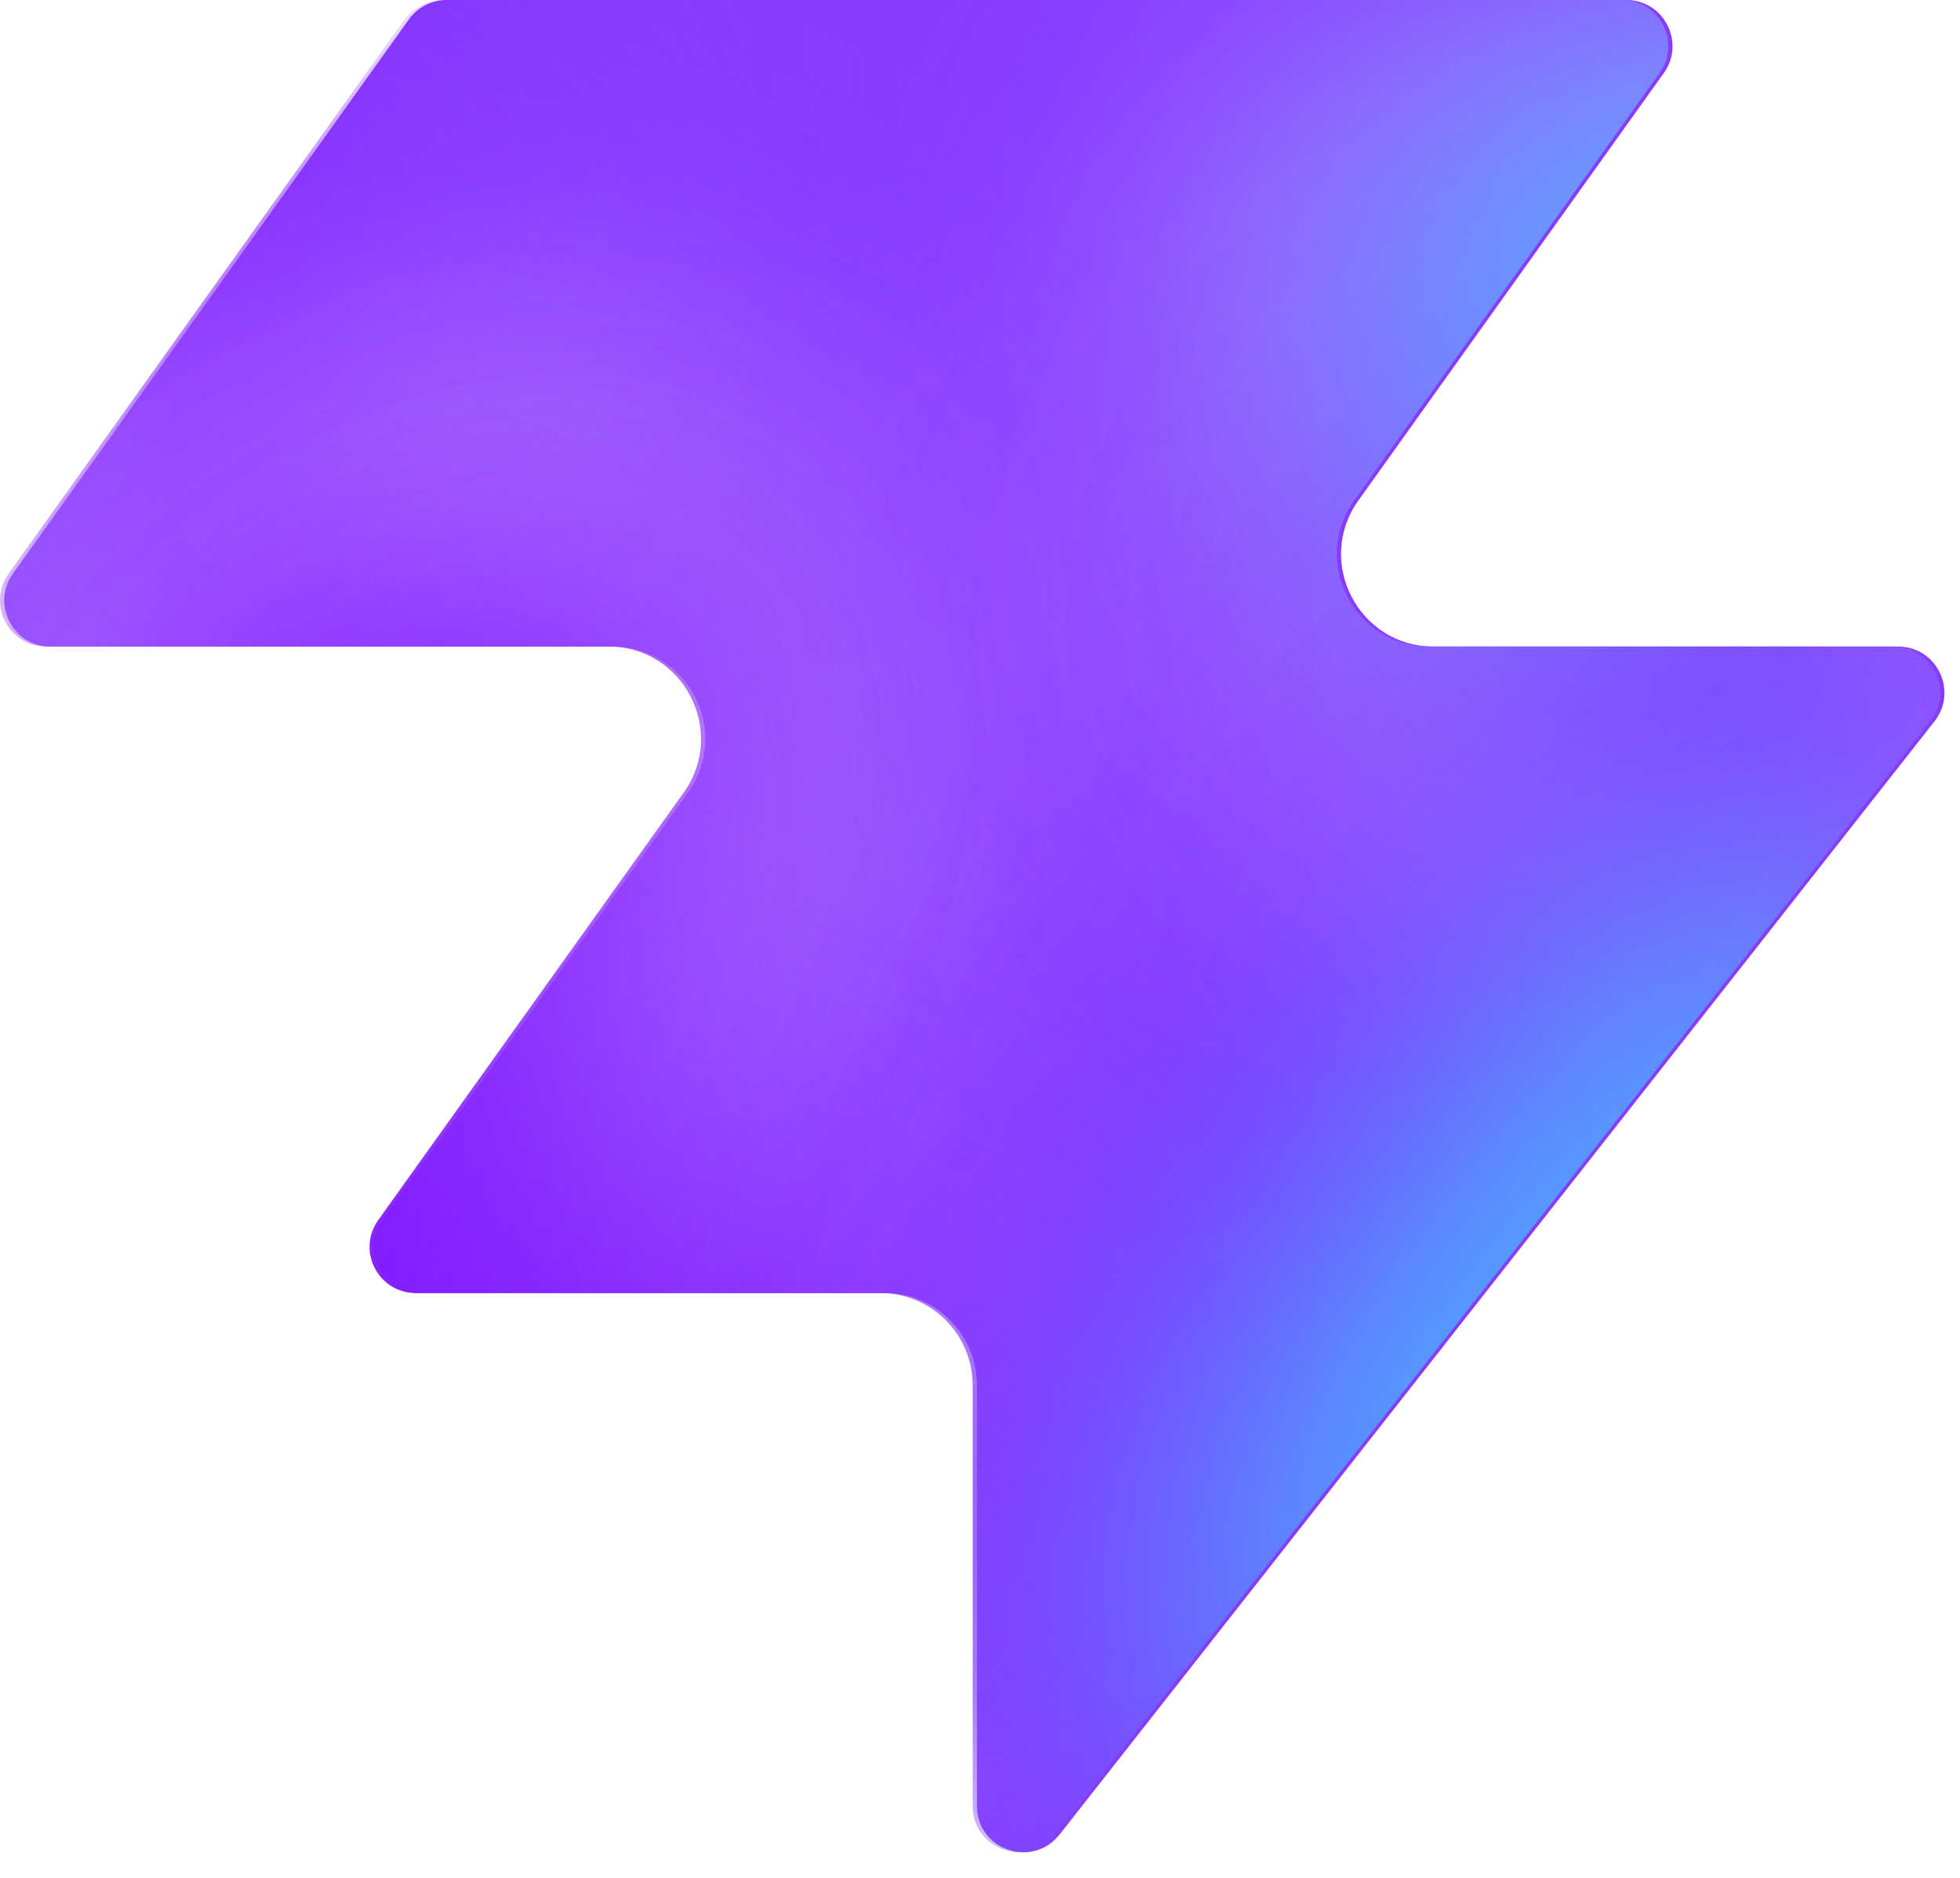
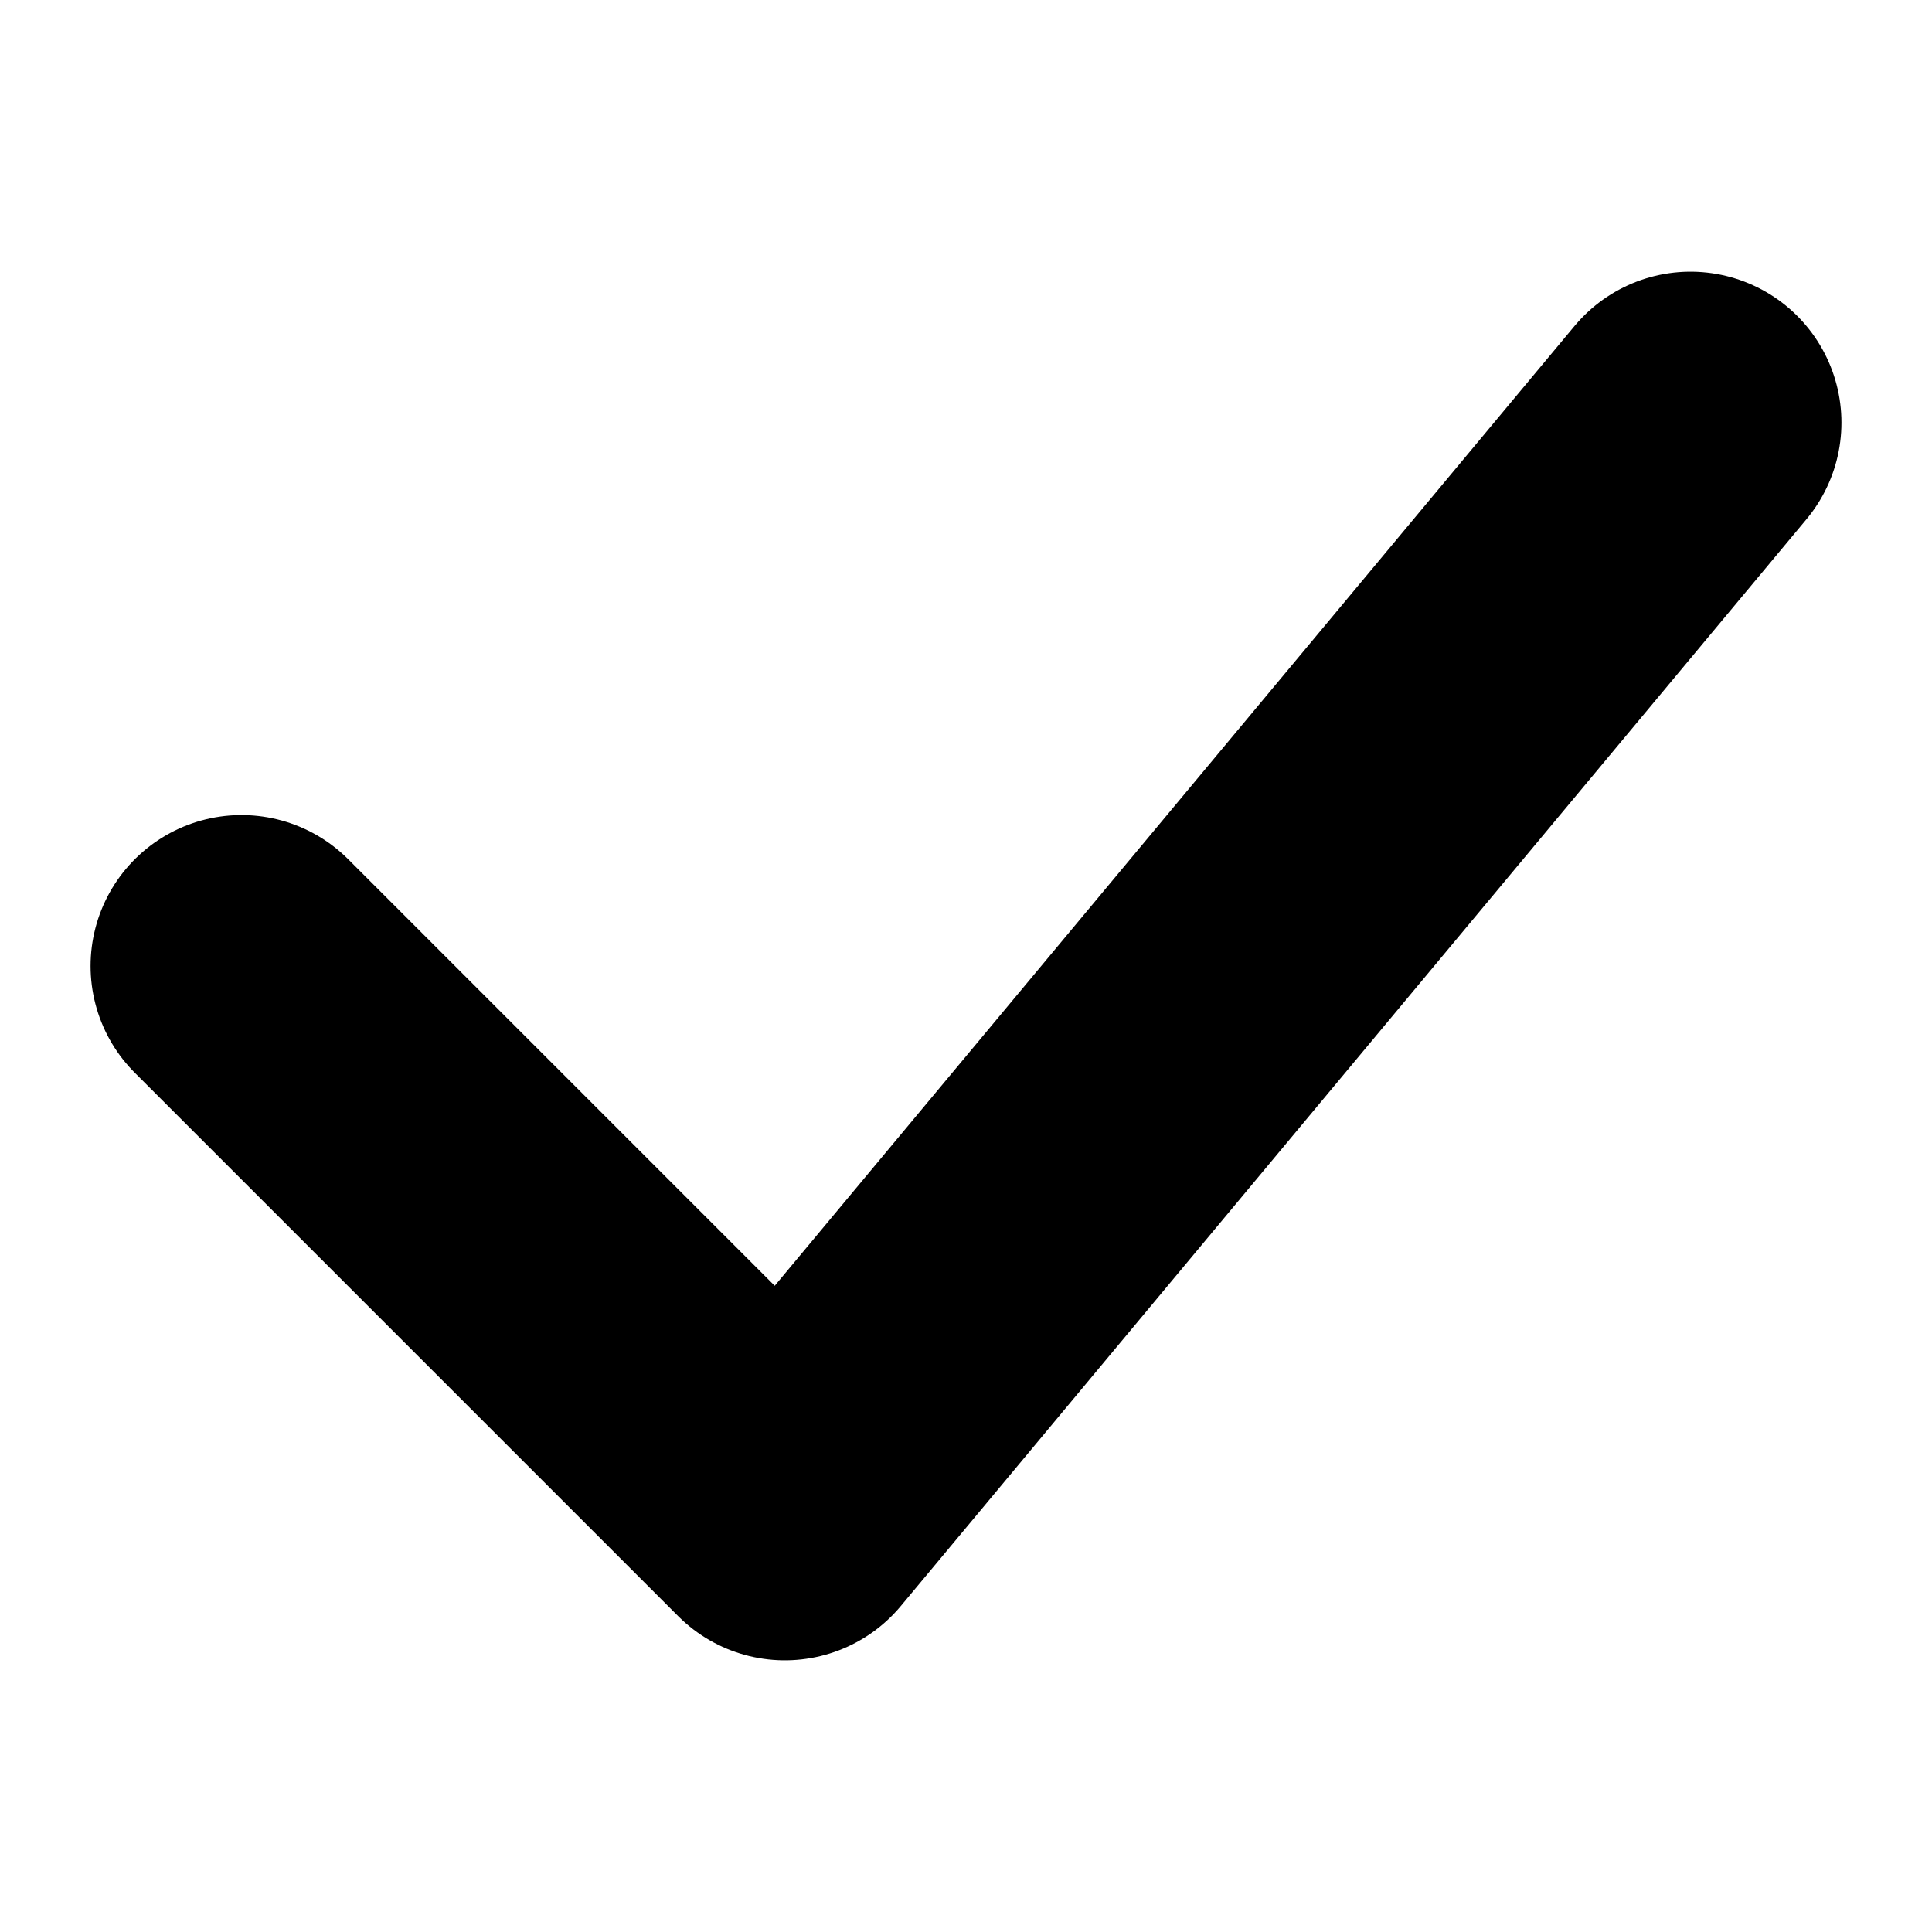
- <svg xmlns="http://www.w3.org/2000/svg" width="48" height="46" fill="none" viewBox="0 0 48 46">
-   <path fill="#863bff" d="M25.946 44.938c-.664.845-2.021.375-2.021-.698V33.937a2.26 2.26 0 0 0-2.262-2.262H10.287c-.92 0-1.456-1.04-.92-1.788l7.48-10.471c1.07-1.497 0-3.578-1.842-3.578H1.237c-.92 0-1.456-1.04-.92-1.788L10.013.474c.214-.297.556-.474.92-.474h28.894c.92 0 1.456 1.04.92 1.788l-7.48 10.471c-1.07 1.498 0 3.579 1.842 3.579h11.377c.943 0 1.473 1.088.89 1.83L25.947 44.94z" style="fill:#863bff;fill:color(display-p3 .525 .23 1);fill-opacity:1" />
-   <mask id="a" width="48" height="46" x="0" y="0" maskUnits="userSpaceOnUse" style="mask-type:alpha">
-     <path fill="#000" d="M25.842 44.938c-.664.844-2.021.375-2.021-.698V33.937a2.26 2.26 0 0 0-2.262-2.262H10.183c-.92 0-1.456-1.04-.92-1.788l7.48-10.471c1.07-1.498 0-3.579-1.842-3.579H1.133c-.92 0-1.456-1.04-.92-1.787L9.91.473c.214-.297.556-.474.92-.474h28.894c.92 0 1.456 1.04.92 1.788l-7.48 10.471c-1.07 1.498 0 3.578 1.842 3.578h11.377c.943 0 1.473 1.088.89 1.832L25.843 44.94z" style="fill:#000;fill-opacity:1" />
-   </mask>
-   <g mask="url(#a)">
-     <g filter="url(#b)">
-       <ellipse cx="5.508" cy="14.704" fill="#ede6ff" rx="5.508" ry="14.704" style="fill:#ede6ff;fill:color(display-p3 .927 .903 1);fill-opacity:1" transform="matrix(.00324 1 1 -.00324 -4.47 31.516)" />
-     </g>
-     <g filter="url(#c)">
-       <ellipse cx="10.399" cy="29.851" fill="#ede6ff" rx="10.399" ry="29.851" style="fill:#ede6ff;fill:color(display-p3 .927 .903 1);fill-opacity:1" transform="matrix(.00324 1 1 -.00324 -39.328 7.883)" />
-     </g>
-     <g filter="url(#d)">
-       <ellipse cx="5.508" cy="30.487" fill="#7e14ff" rx="5.508" ry="30.487" style="fill:#7e14ff;fill:color(display-p3 .492 .077 1);fill-opacity:1" transform="rotate(89.814 -25.913 -14.639)scale(1 -1)" />
-     </g>
-     <g filter="url(#e)">
-       <ellipse cx="5.508" cy="30.599" fill="#7e14ff" rx="5.508" ry="30.599" style="fill:#7e14ff;fill:color(display-p3 .492 .077 1);fill-opacity:1" transform="rotate(89.814 -32.644 -3.334)scale(1 -1)" />
-     </g>
-     <g filter="url(#f)">
-       <ellipse cx="5.508" cy="30.599" fill="#7e14ff" rx="5.508" ry="30.599" style="fill:#7e14ff;fill:color(display-p3 .492 .077 1);fill-opacity:1" transform="matrix(.00324 1 1 -.00324 -34.34 30.47)" />
-     </g>
-     <g filter="url(#g)">
-       <ellipse cx="14.072" cy="22.078" fill="#ede6ff" rx="14.072" ry="22.078" style="fill:#ede6ff;fill:color(display-p3 .927 .903 1);fill-opacity:1" transform="rotate(93.35 24.506 48.493)scale(-1 1)" />
-     </g>
-     <g filter="url(#h)">
-       <ellipse cx="3.47" cy="21.501" fill="#7e14ff" rx="3.47" ry="21.501" style="fill:#7e14ff;fill:color(display-p3 .492 .077 1);fill-opacity:1" transform="rotate(89.009 28.708 47.59)scale(-1 1)" />
-     </g>
-     <g filter="url(#i)">
-       <ellipse cx="3.47" cy="21.501" fill="#7e14ff" rx="3.47" ry="21.501" style="fill:#7e14ff;fill:color(display-p3 .492 .077 1);fill-opacity:1" transform="rotate(89.009 28.708 47.59)scale(-1 1)" />
-     </g>
-     <g filter="url(#j)">
-       <ellipse cx=".387" cy="8.972" fill="#7e14ff" rx="4.407" ry="29.108" style="fill:#7e14ff;fill:color(display-p3 .492 .077 1);fill-opacity:1" transform="rotate(39.51 .387 8.972)" />
-     </g>
-     <g filter="url(#k)">
-       <ellipse cx="47.523" cy="-6.092" fill="#7e14ff" rx="4.407" ry="29.108" style="fill:#7e14ff;fill:color(display-p3 .492 .077 1);fill-opacity:1" transform="rotate(37.892 47.523 -6.092)" />
-     </g>
-     <g filter="url(#l)">
-       <ellipse cx="41.412" cy="6.333" fill="#47bfff" rx="5.971" ry="9.665" style="fill:#47bfff;fill:color(display-p3 .28 .748 1);fill-opacity:1" transform="rotate(37.892 41.412 6.333)" />
-     </g>
-     <g filter="url(#m)">
-       <ellipse cx="-1.879" cy="38.332" fill="#7e14ff" rx="4.407" ry="29.108" style="fill:#7e14ff;fill:color(display-p3 .492 .077 1);fill-opacity:1" transform="rotate(37.892 -1.88 38.332)" />
-     </g>
-     <g filter="url(#n)">
-       <ellipse cx="-1.879" cy="38.332" fill="#7e14ff" rx="4.407" ry="29.108" style="fill:#7e14ff;fill:color(display-p3 .492 .077 1);fill-opacity:1" transform="rotate(37.892 -1.88 38.332)" />
-     </g>
-     <g filter="url(#o)">
-       <ellipse cx="35.651" cy="29.907" fill="#7e14ff" rx="4.407" ry="29.108" style="fill:#7e14ff;fill:color(display-p3 .492 .077 1);fill-opacity:1" transform="rotate(37.892 35.651 29.907)" />
-     </g>
-     <g filter="url(#p)">
-       <ellipse cx="38.418" cy="32.4" fill="#47bfff" rx="5.971" ry="15.297" style="fill:#47bfff;fill:color(display-p3 .28 .748 1);fill-opacity:1" transform="rotate(37.892 38.418 32.4)" />
-     </g>
-   </g>
-   <defs>
-     <filter id="b" width="60.045" height="41.654" x="-19.77" y="16.149" color-interpolation-filters="sRGB" filterUnits="userSpaceOnUse">
-       <feFlood flood-opacity="0" result="BackgroundImageFix" />
-       <feBlend in="SourceGraphic" in2="BackgroundImageFix" result="shape" />
-       <feGaussianBlur result="effect1_foregroundBlur_2002_17158" stdDeviation="7.659" />
-     </filter>
-     <filter id="c" width="90.34" height="51.437" x="-54.613" y="-7.533" color-interpolation-filters="sRGB" filterUnits="userSpaceOnUse">
-       <feFlood flood-opacity="0" result="BackgroundImageFix" />
-       <feBlend in="SourceGraphic" in2="BackgroundImageFix" result="shape" />
-       <feGaussianBlur result="effect1_foregroundBlur_2002_17158" stdDeviation="7.659" />
-     </filter>
-     <filter id="d" width="79.355" height="29.4" x="-49.64" y="2.03" color-interpolation-filters="sRGB" filterUnits="userSpaceOnUse">
-       <feFlood flood-opacity="0" result="BackgroundImageFix" />
-       <feBlend in="SourceGraphic" in2="BackgroundImageFix" result="shape" />
-       <feGaussianBlur result="effect1_foregroundBlur_2002_17158" stdDeviation="4.596" />
-     </filter>
-     <filter id="e" width="79.579" height="29.4" x="-45.045" y="20.029" color-interpolation-filters="sRGB" filterUnits="userSpaceOnUse">
-       <feFlood flood-opacity="0" result="BackgroundImageFix" />
-       <feBlend in="SourceGraphic" in2="BackgroundImageFix" result="shape" />
-       <feGaussianBlur result="effect1_foregroundBlur_2002_17158" stdDeviation="4.596" />
-     </filter>
-     <filter id="f" width="79.579" height="29.4" x="-43.513" y="21.178" color-interpolation-filters="sRGB" filterUnits="userSpaceOnUse">
-       <feFlood flood-opacity="0" result="BackgroundImageFix" />
-       <feBlend in="SourceGraphic" in2="BackgroundImageFix" result="shape" />
-       <feGaussianBlur result="effect1_foregroundBlur_2002_17158" stdDeviation="4.596" />
-     </filter>
-     <filter id="g" width="74.749" height="58.852" x="15.756" y="-17.901" color-interpolation-filters="sRGB" filterUnits="userSpaceOnUse">
-       <feFlood flood-opacity="0" result="BackgroundImageFix" />
-       <feBlend in="SourceGraphic" in2="BackgroundImageFix" result="shape" />
-       <feGaussianBlur result="effect1_foregroundBlur_2002_17158" stdDeviation="7.659" />
-     </filter>
-     <filter id="h" width="61.377" height="25.362" x="23.548" y="2.284" color-interpolation-filters="sRGB" filterUnits="userSpaceOnUse">
-       <feFlood flood-opacity="0" result="BackgroundImageFix" />
-       <feBlend in="SourceGraphic" in2="BackgroundImageFix" result="shape" />
-       <feGaussianBlur result="effect1_foregroundBlur_2002_17158" stdDeviation="4.596" />
-     </filter>
-     <filter id="i" width="61.377" height="25.362" x="23.548" y="2.284" color-interpolation-filters="sRGB" filterUnits="userSpaceOnUse">
-       <feFlood flood-opacity="0" result="BackgroundImageFix" />
-       <feBlend in="SourceGraphic" in2="BackgroundImageFix" result="shape" />
-       <feGaussianBlur result="effect1_foregroundBlur_2002_17158" stdDeviation="4.596" />
-     </filter>
-     <filter id="j" width="56.045" height="63.649" x="-27.636" y="-22.853" color-interpolation-filters="sRGB" filterUnits="userSpaceOnUse">
-       <feFlood flood-opacity="0" result="BackgroundImageFix" />
-       <feBlend in="SourceGraphic" in2="BackgroundImageFix" result="shape" />
-       <feGaussianBlur result="effect1_foregroundBlur_2002_17158" stdDeviation="4.596" />
-     </filter>
-     <filter id="k" width="54.814" height="64.646" x="20.116" y="-38.415" color-interpolation-filters="sRGB" filterUnits="userSpaceOnUse">
-       <feFlood flood-opacity="0" result="BackgroundImageFix" />
-       <feBlend in="SourceGraphic" in2="BackgroundImageFix" result="shape" />
-       <feGaussianBlur result="effect1_foregroundBlur_2002_17158" stdDeviation="4.596" />
-     </filter>
-     <filter id="l" width="33.541" height="35.313" x="24.641" y="-11.323" color-interpolation-filters="sRGB" filterUnits="userSpaceOnUse">
-       <feFlood flood-opacity="0" result="BackgroundImageFix" />
-       <feBlend in="SourceGraphic" in2="BackgroundImageFix" result="shape" />
-       <feGaussianBlur result="effect1_foregroundBlur_2002_17158" stdDeviation="4.596" />
-     </filter>
-     <filter id="m" width="54.814" height="64.646" x="-29.286" y="6.009" color-interpolation-filters="sRGB" filterUnits="userSpaceOnUse">
-       <feFlood flood-opacity="0" result="BackgroundImageFix" />
-       <feBlend in="SourceGraphic" in2="BackgroundImageFix" result="shape" />
-       <feGaussianBlur result="effect1_foregroundBlur_2002_17158" stdDeviation="4.596" />
-     </filter>
-     <filter id="n" width="54.814" height="64.646" x="-29.286" y="6.009" color-interpolation-filters="sRGB" filterUnits="userSpaceOnUse">
-       <feFlood flood-opacity="0" result="BackgroundImageFix" />
-       <feBlend in="SourceGraphic" in2="BackgroundImageFix" result="shape" />
-       <feGaussianBlur result="effect1_foregroundBlur_2002_17158" stdDeviation="4.596" />
-     </filter>
-     <filter id="o" width="54.814" height="64.646" x="8.244" y="-2.416" color-interpolation-filters="sRGB" filterUnits="userSpaceOnUse">
-       <feFlood flood-opacity="0" result="BackgroundImageFix" />
-       <feBlend in="SourceGraphic" in2="BackgroundImageFix" result="shape" />
-       <feGaussianBlur result="effect1_foregroundBlur_2002_17158" stdDeviation="4.596" />
-     </filter>
-     <filter id="p" width="39.409" height="43.623" x="18.713" y="10.588" color-interpolation-filters="sRGB" filterUnits="userSpaceOnUse">
-       <feFlood flood-opacity="0" result="BackgroundImageFix" />
-       <feBlend in="SourceGraphic" in2="BackgroundImageFix" result="shape" />
-       <feGaussianBlur result="effect1_foregroundBlur_2002_17158" stdDeviation="4.596" />
-     </filter>
-   </defs>
+ <svg xmlns="http://www.w3.org/2000/svg" viewBox="0 0 32 32" width="32" height="32">
+   <polyline points="4,16 13,25 28,7" fill="none" stroke="black" stroke-width="5" stroke-linecap="round" stroke-linejoin="round" />
</svg>
